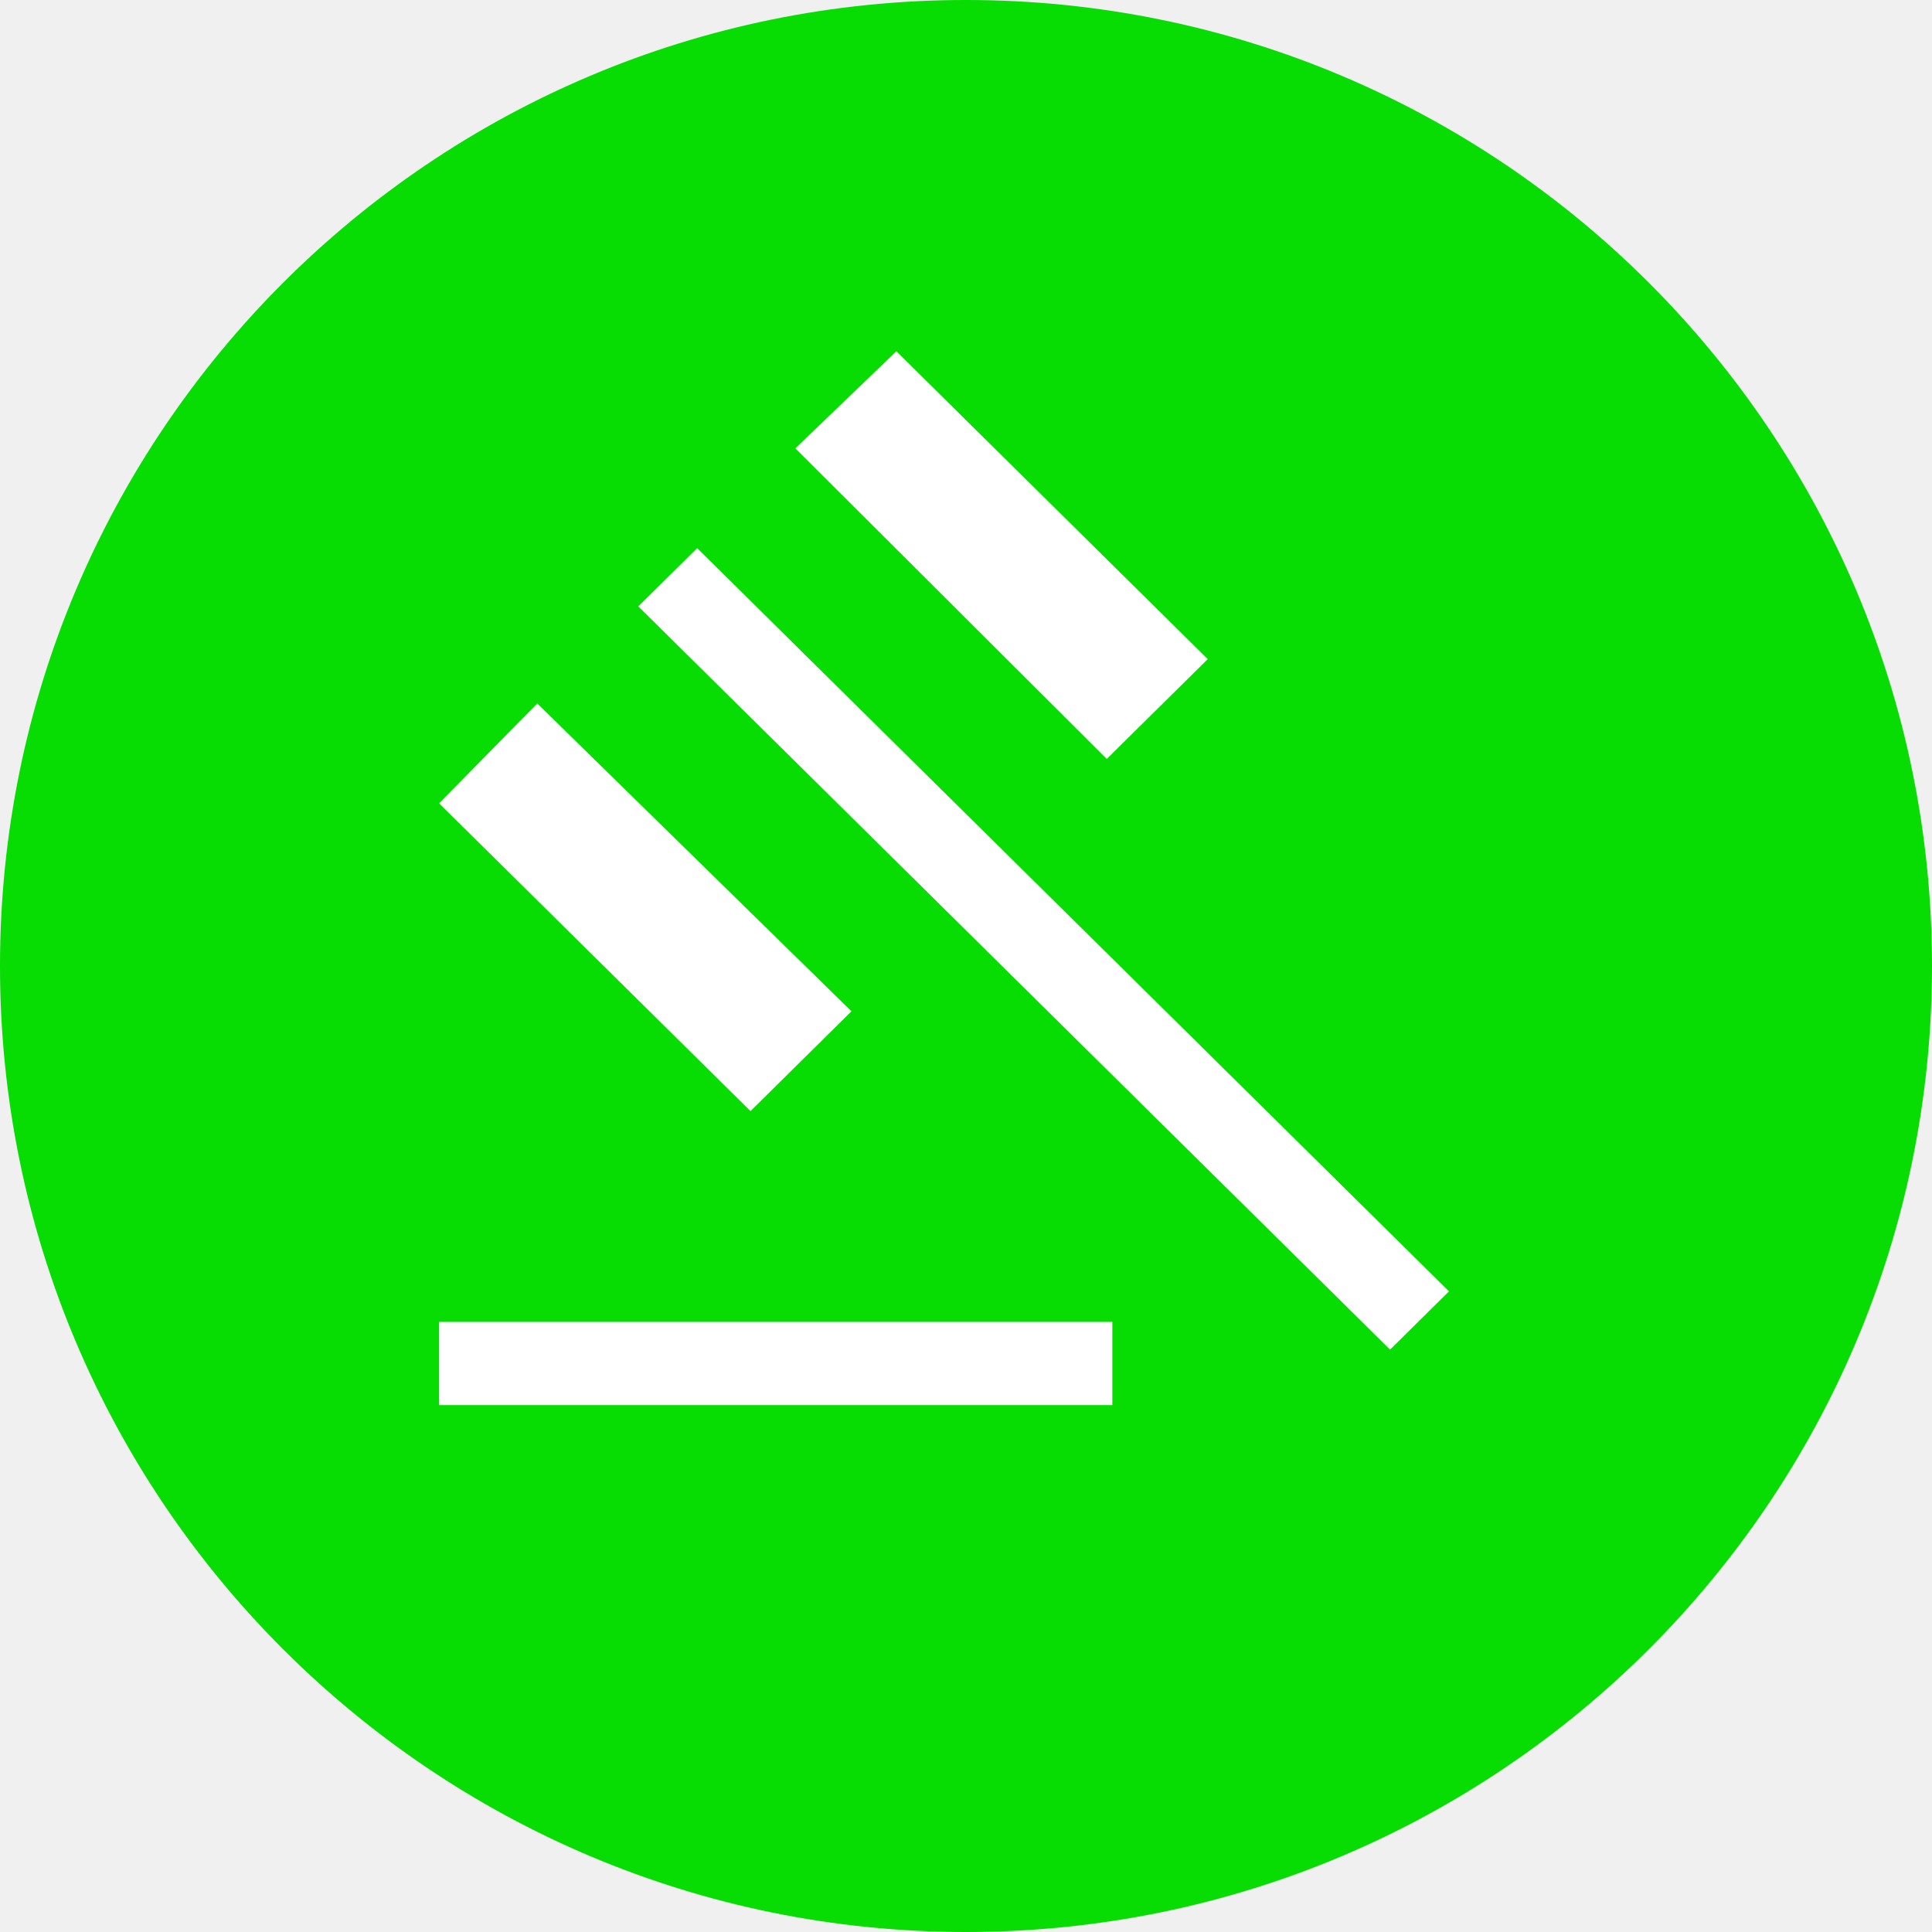
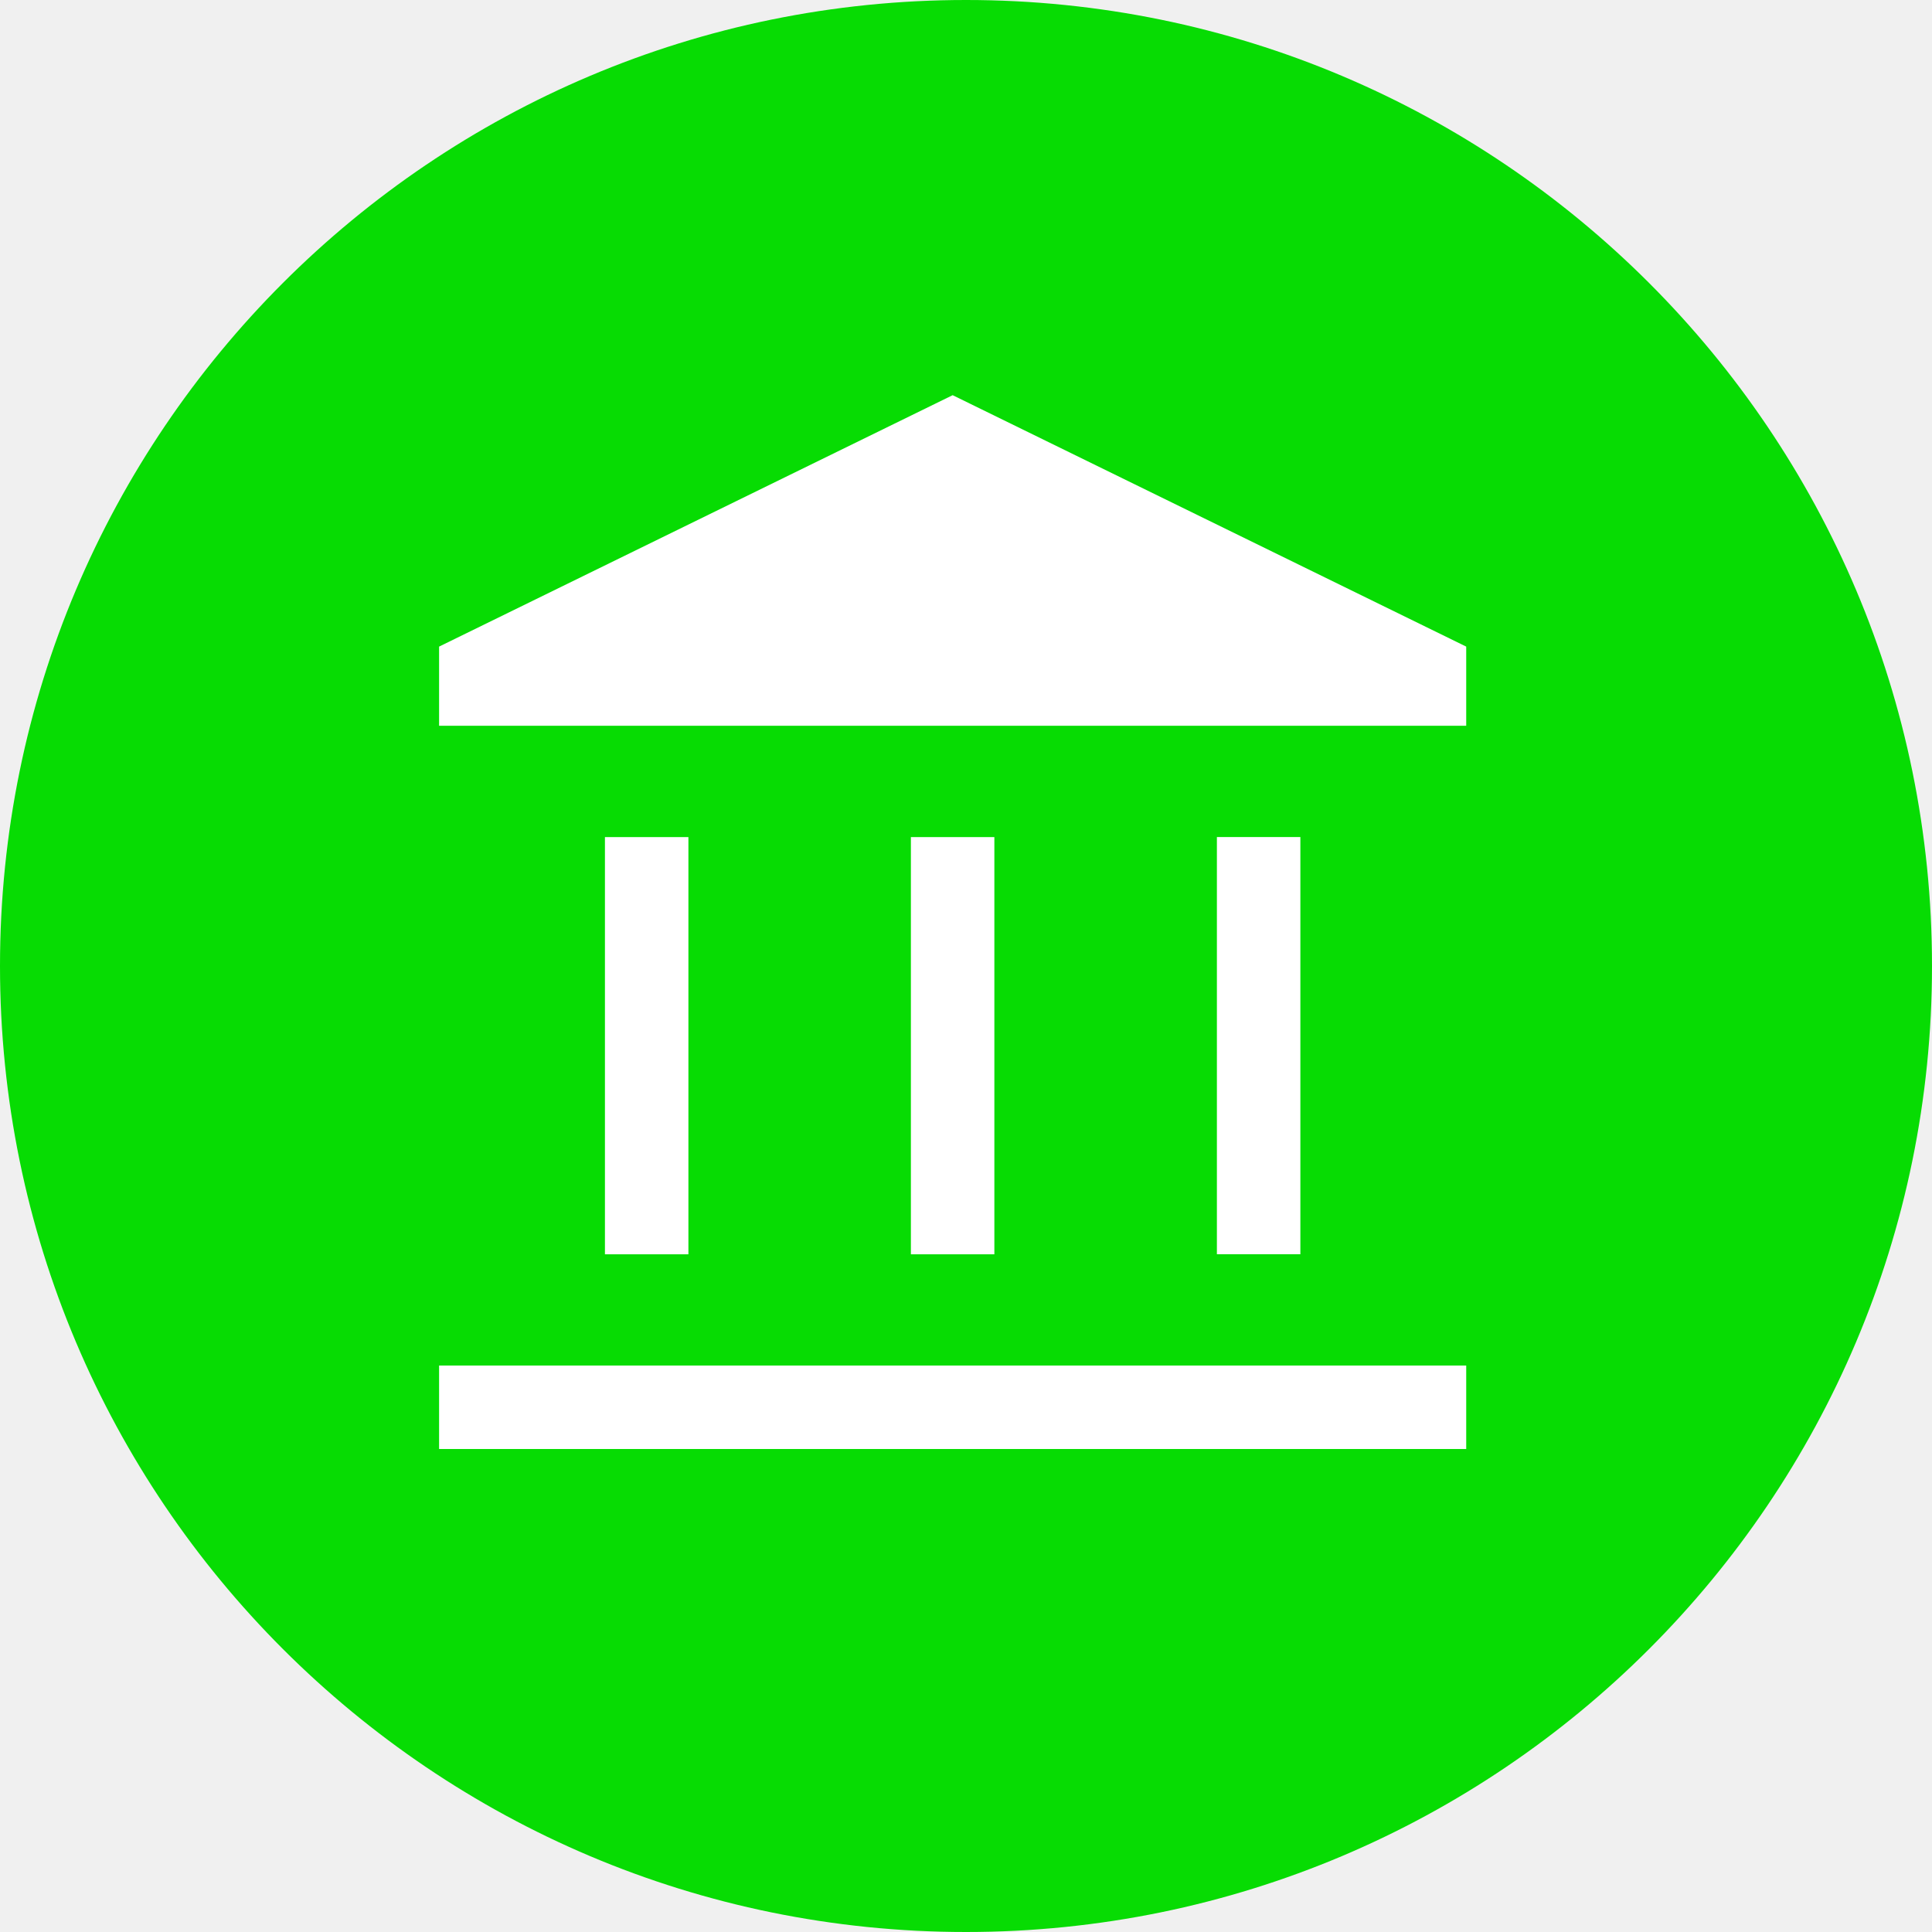
<svg xmlns="http://www.w3.org/2000/svg" viewBox="0 0 44 44" height="44" width="44">
  <rect fill="none" x="0" y="0" width="44" height="44" />
  <rect x="0" y="0" width="44" height="44" rx="22" ry="22" fill="#07dc03" />
-   <path fill="#fff" transform="translate(2 2)" d="M8 30V28.105H23.333V30H8ZM15.092 23.305L8 16.295L10.236 14.021L17.392 21.032L15.092 23.305ZM23.206 15.284L16.114 8.211L18.414 6L25.506 13.011L23.206 15.284ZM29.658 28.737L12.536 11.81L13.878 10.484L31 27.41L29.658 28.737Z" />
+   <path fill="#fff" transform="translate(2 2)" d="m11.777,26.566l0,-9.502l1.901,0l0,9.502l-1.901,0zm6.968,0l0,-9.502l1.901,0l0,9.502l-1.901,0zm-10.745,4.434l0,-1.901l23.392,0l0,1.901l-23.392,0zm17.714,-4.435l0,-9.502l1.901,0l0,9.502l-1.901,0zm-17.714,-12.036l0,-1.803l11.696,-5.726l11.696,5.726l0,1.803l-23.392,0z" />
</svg>
